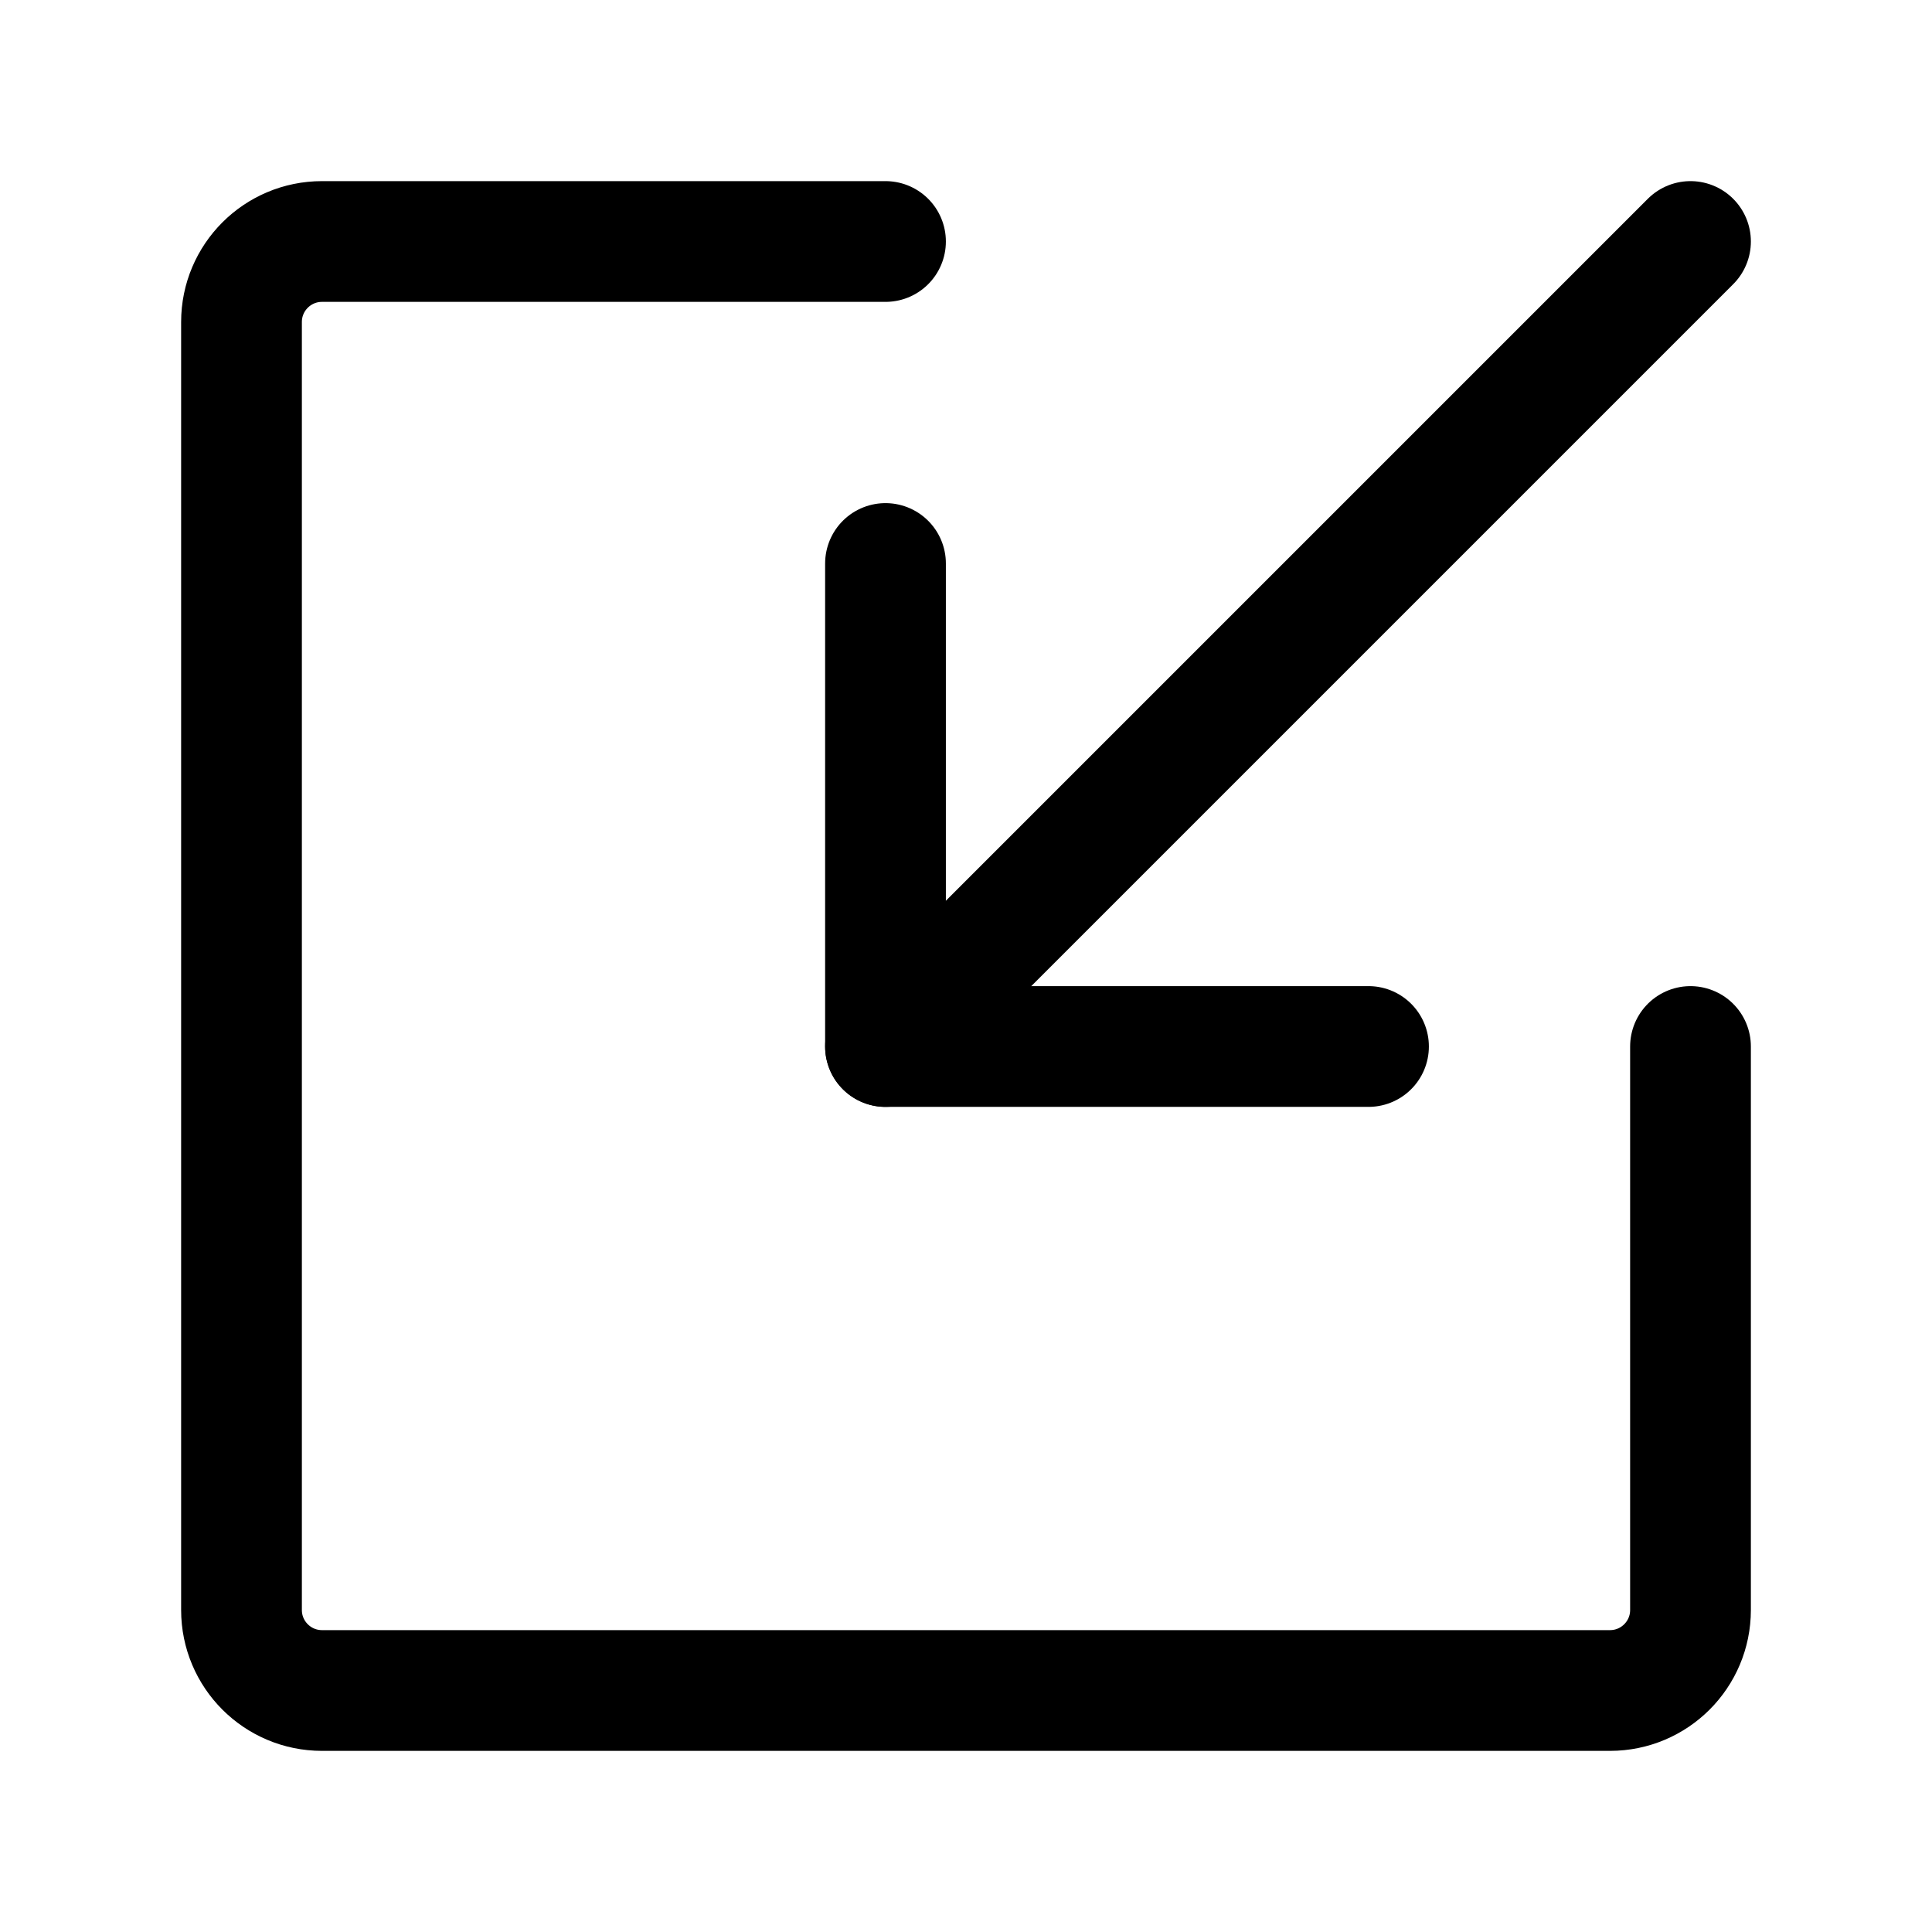
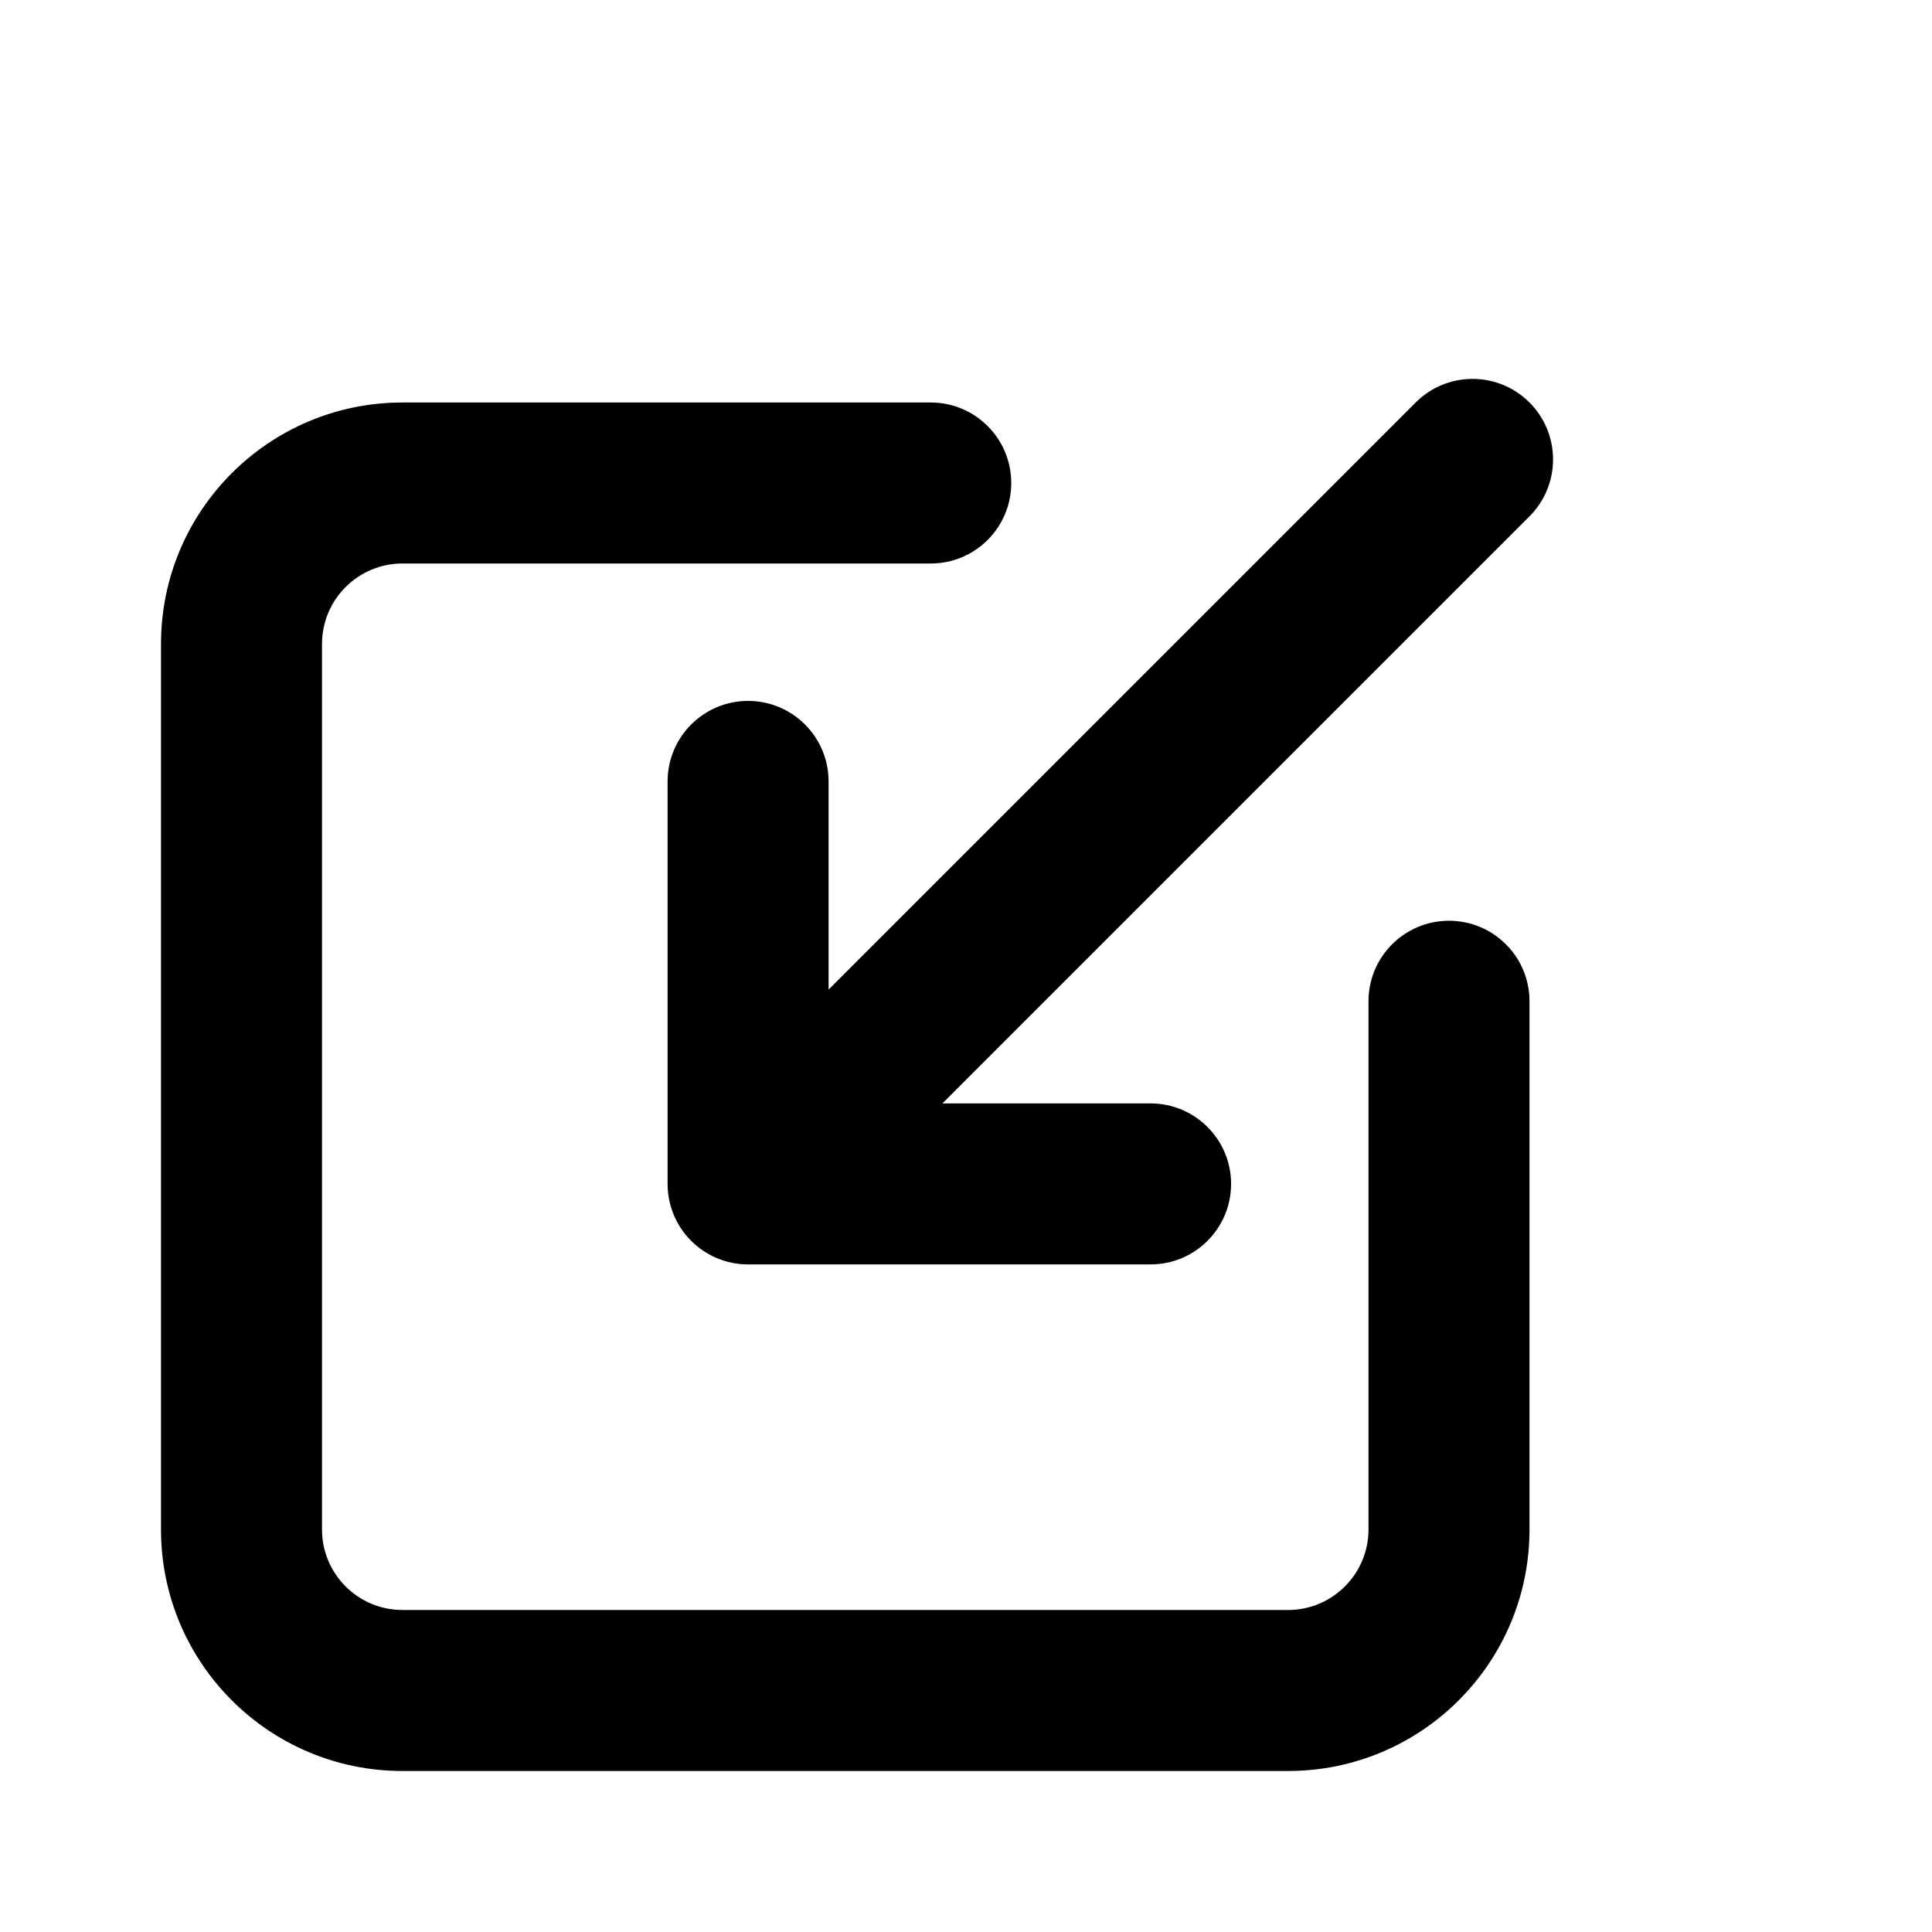
- <svg xmlns="http://www.w3.org/2000/svg" fill="#000000" width="800px" height="800px" viewBox="0 0 24 24" id="import-left-2" class="icon line">
-   <polyline id="primary" points="17 13 11 13 11 7" style="fill: none; stroke: rgb(0, 0, 0); stroke-linecap: round; stroke-linejoin: round; stroke-width: 1.5;" />
-   <line id="primary-2" data-name="primary" x1="21" y1="3" x2="11" y2="13" style="fill: none; stroke: rgb(0, 0, 0); stroke-linecap: round; stroke-linejoin: round; stroke-width: 1.5;" />
-   <path id="primary-3" data-name="primary" d="M21,13v7a1,1,0,0,1-1,1H4a1,1,0,0,1-1-1V4A1,1,0,0,1,4,3h7" style="fill: none; stroke: rgb(0, 0, 0); stroke-linecap: round; stroke-linejoin: round; stroke-width: 1.5;" />
+ <svg xmlns="http://www.w3.org/2000/svg" width="800px" height="800px" viewBox="0 0 24 24" fill="none">
+   <path fill-rule="evenodd" clip-rule="evenodd" d="M10.293 9.707C10.293 9.155 9.845 8.707 9.293 8.707C8.741 8.707 8.293 9.155 8.293 9.707V14.707C8.293 15.259 8.741 15.707 9.293 15.707H14.293C14.845 15.707 15.293 15.259 15.293 14.707C15.293 14.155 14.845 13.707 14.293 13.707H11.707L19 6.414C19.39 6.024 19.39 5.391 19 5C18.61 4.609 17.976 4.609 17.586 5L10.293 12.293V9.707ZM5 7C4.448 7 4 7.448 4 8V19C4 19.552 4.448 20 5 20H16C16.552 20 17 19.552 17 19V12.438C17 11.885 17.448 11.438 18 11.438C18.552 11.438 19 11.885 19 12.438V19C19 20.657 17.657 22 16 22H5C3.343 22 2 20.657 2 19V8C2 6.343 3.343 5 5 5H11.562C12.115 5 12.562 5.448 12.562 6C12.562 6.552 12.115 7 11.562 7H5Z" fill="#000000" />
</svg>
